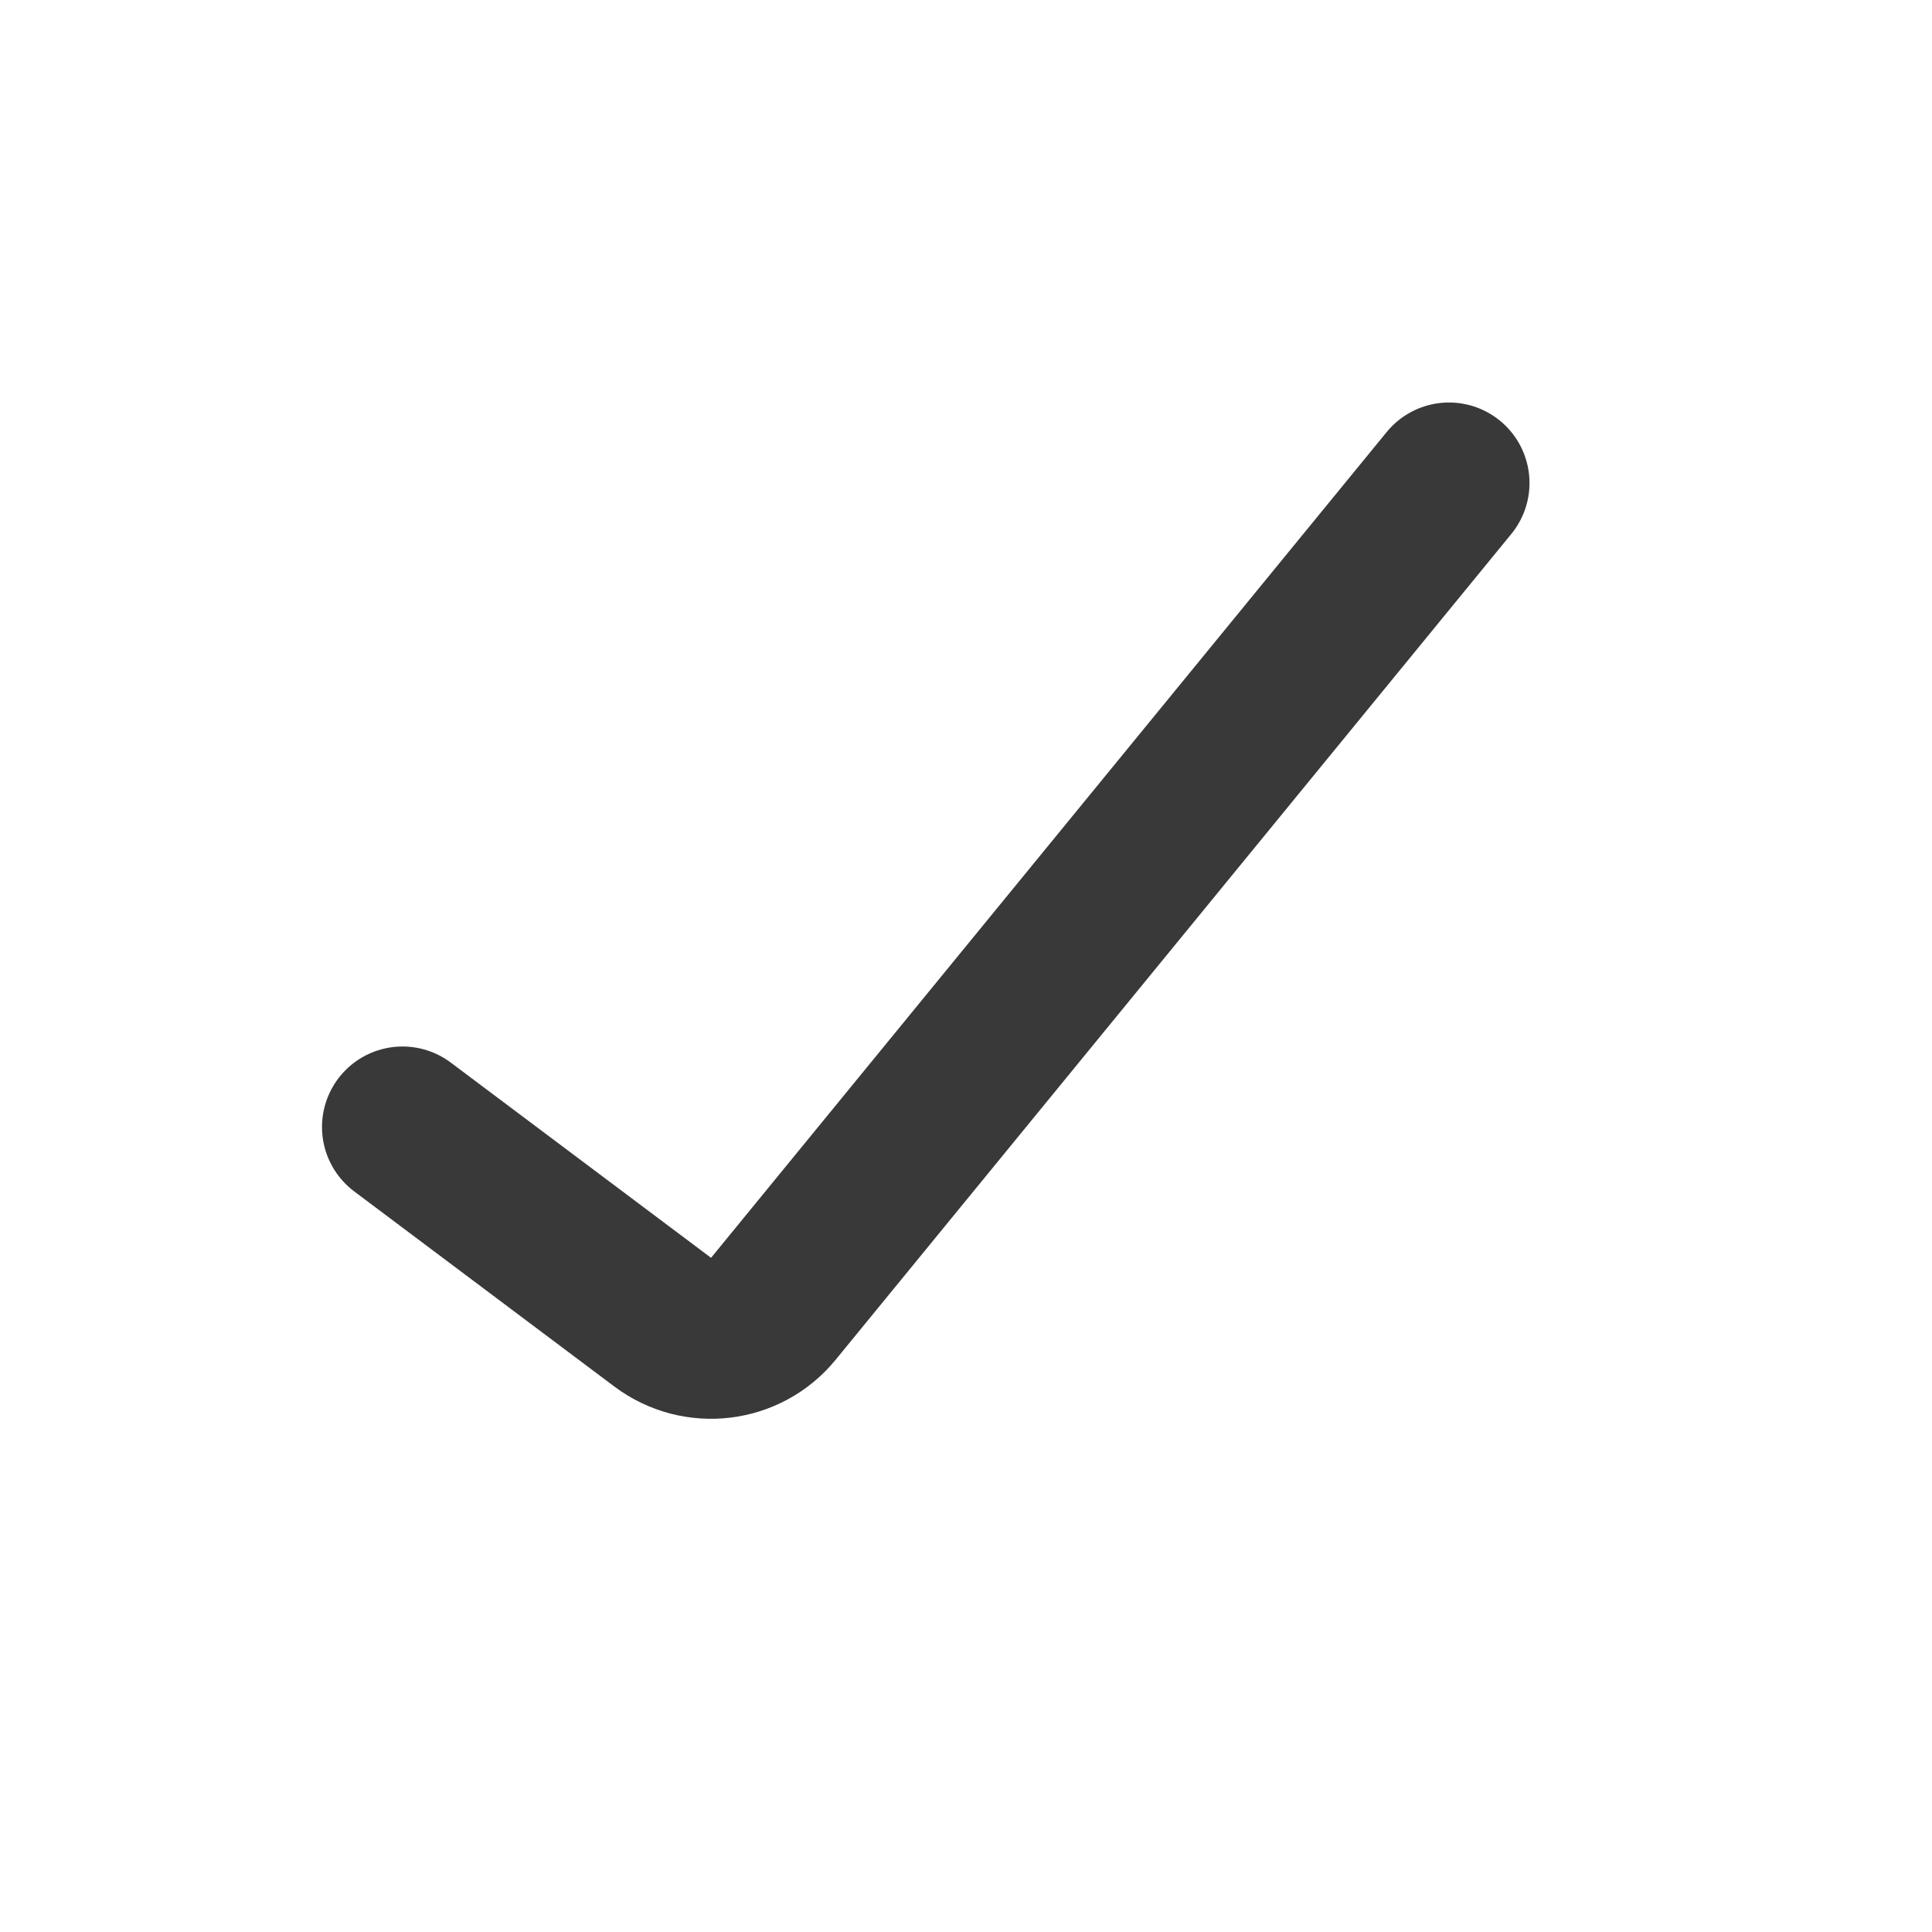
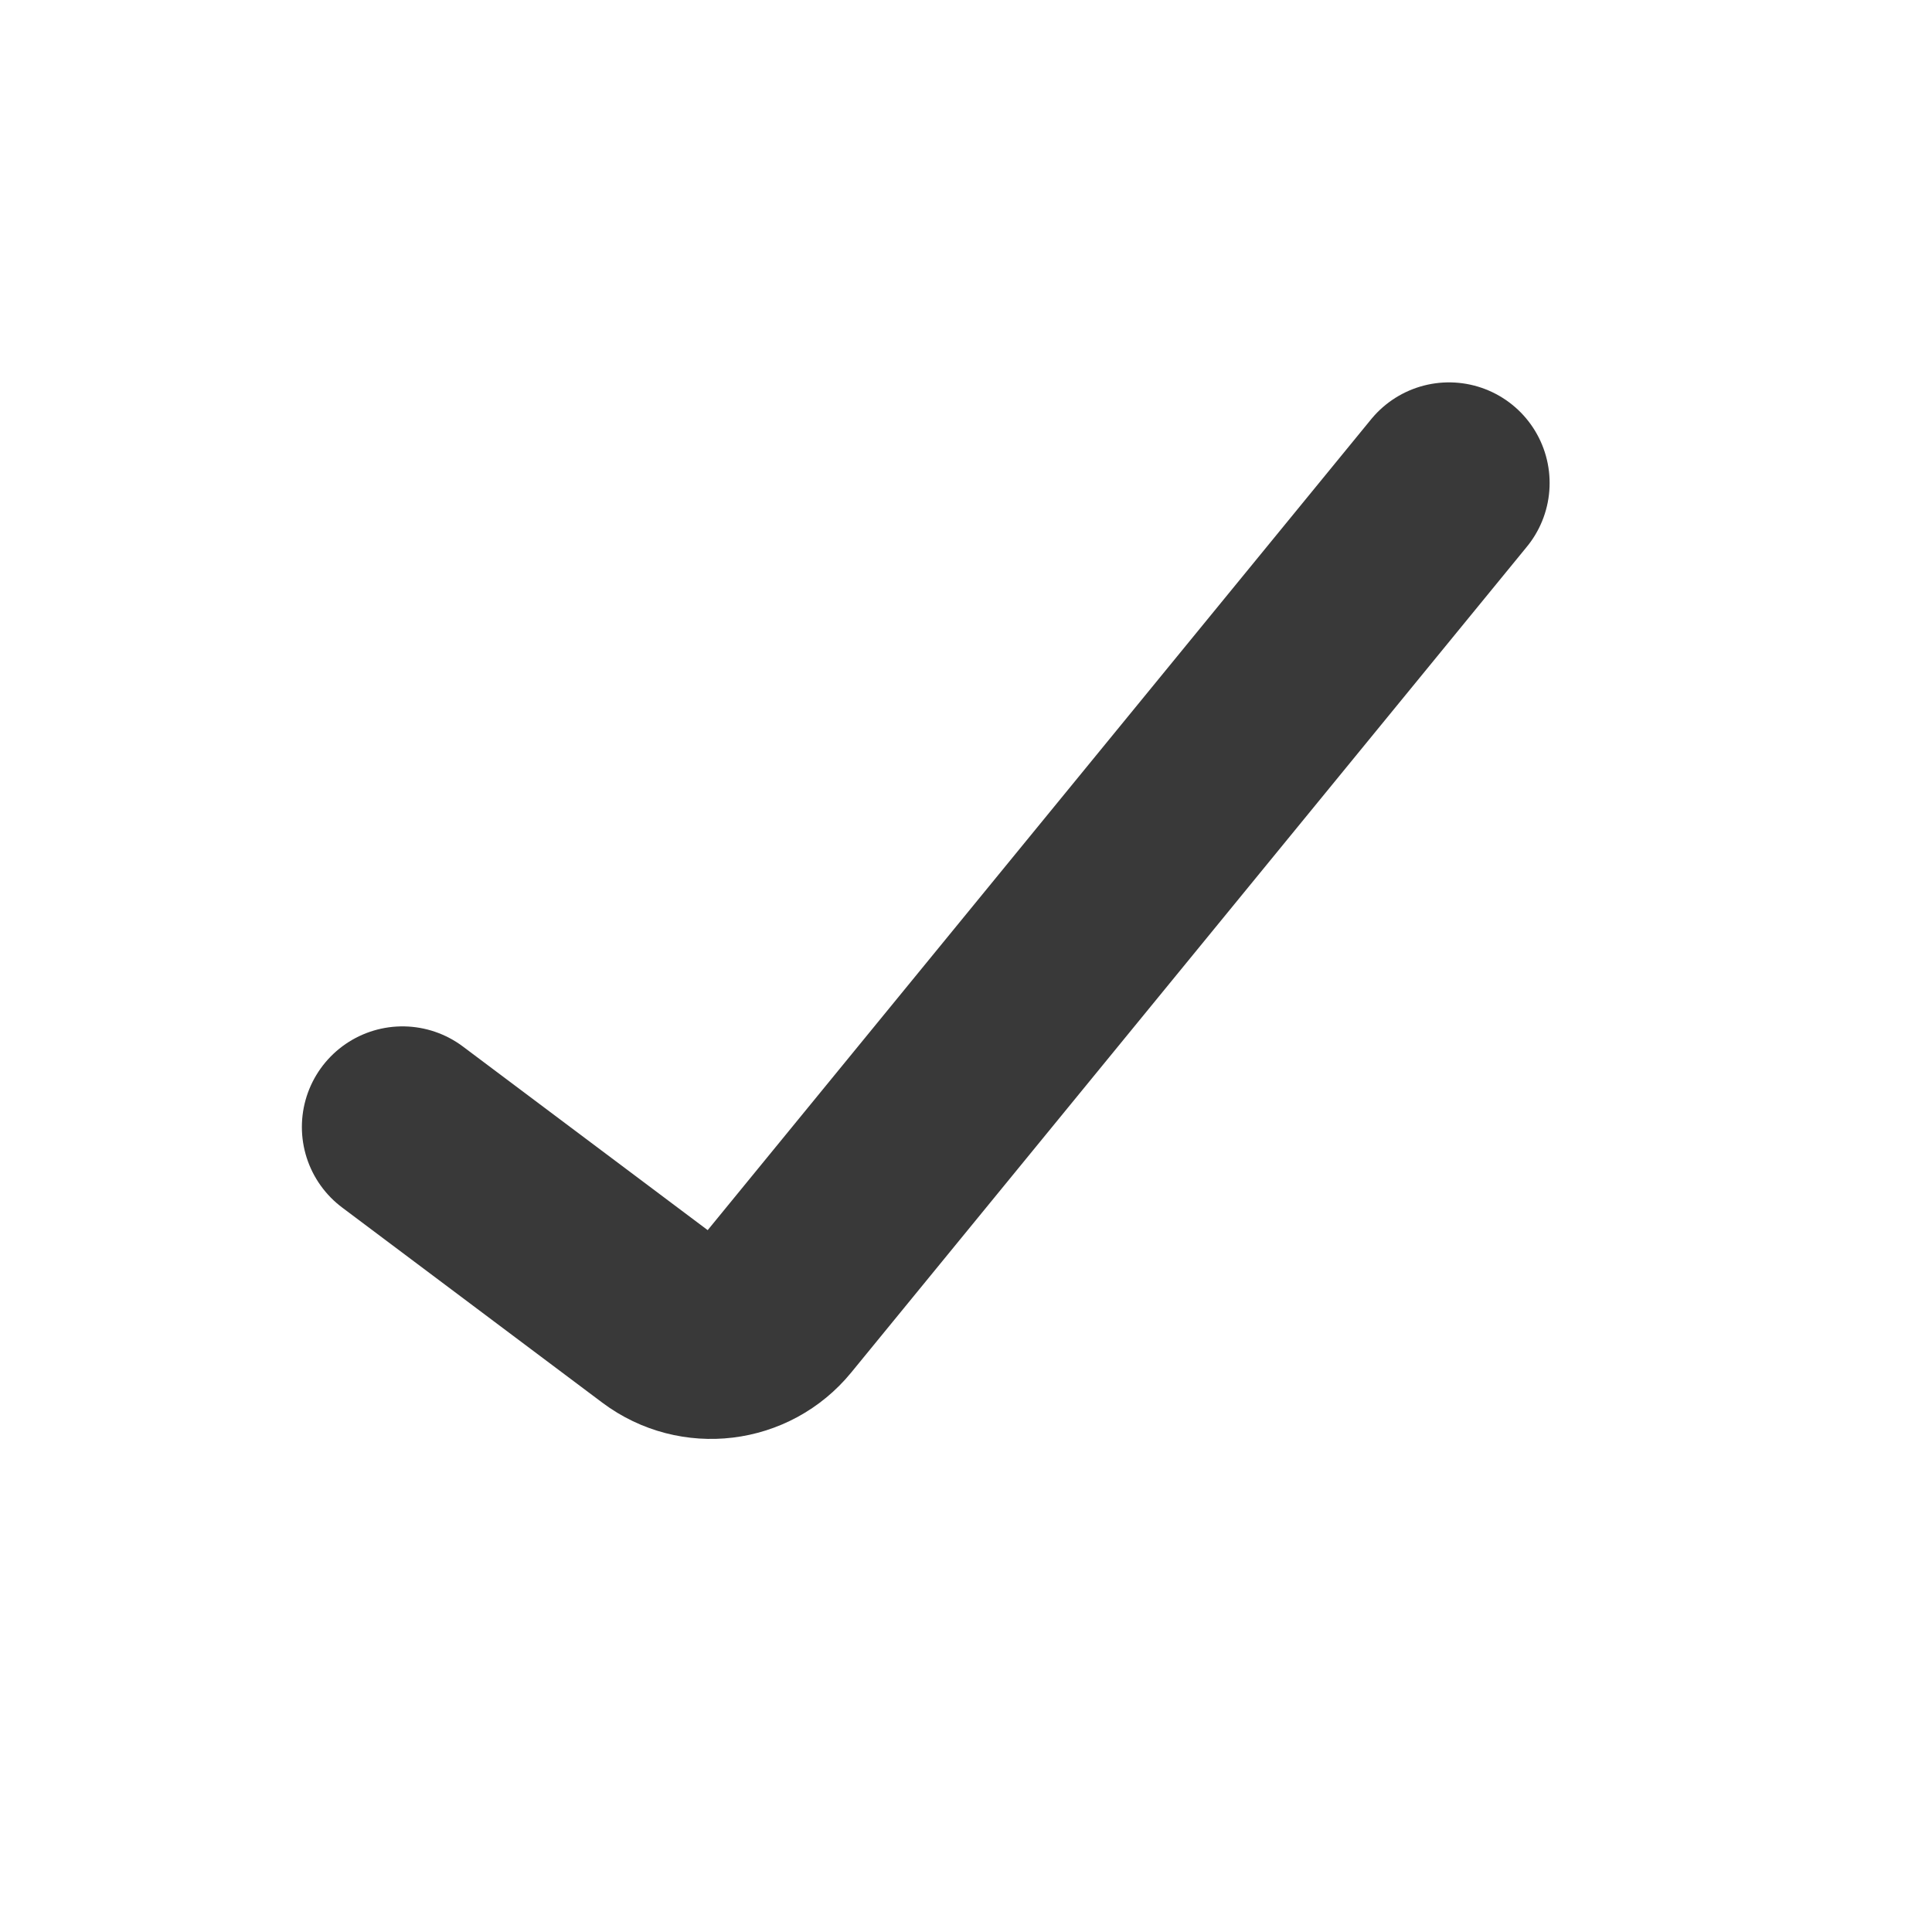
<svg xmlns="http://www.w3.org/2000/svg" width="24" height="24" viewBox="0 0 24 24" fill="none">
-   <path d="M5 14L8.233 16.425C8.662 16.746 9.268 16.673 9.607 16.258L18 6" stroke="#393939" stroke-width="2" stroke-linecap="round" />
+   <path d="M5 14L8.233 16.425C8.662 16.746 9.268 16.673 9.607 16.258L18 6" stroke="#393939" stroke-width="2.5" stroke-linecap="round" />
</svg>
